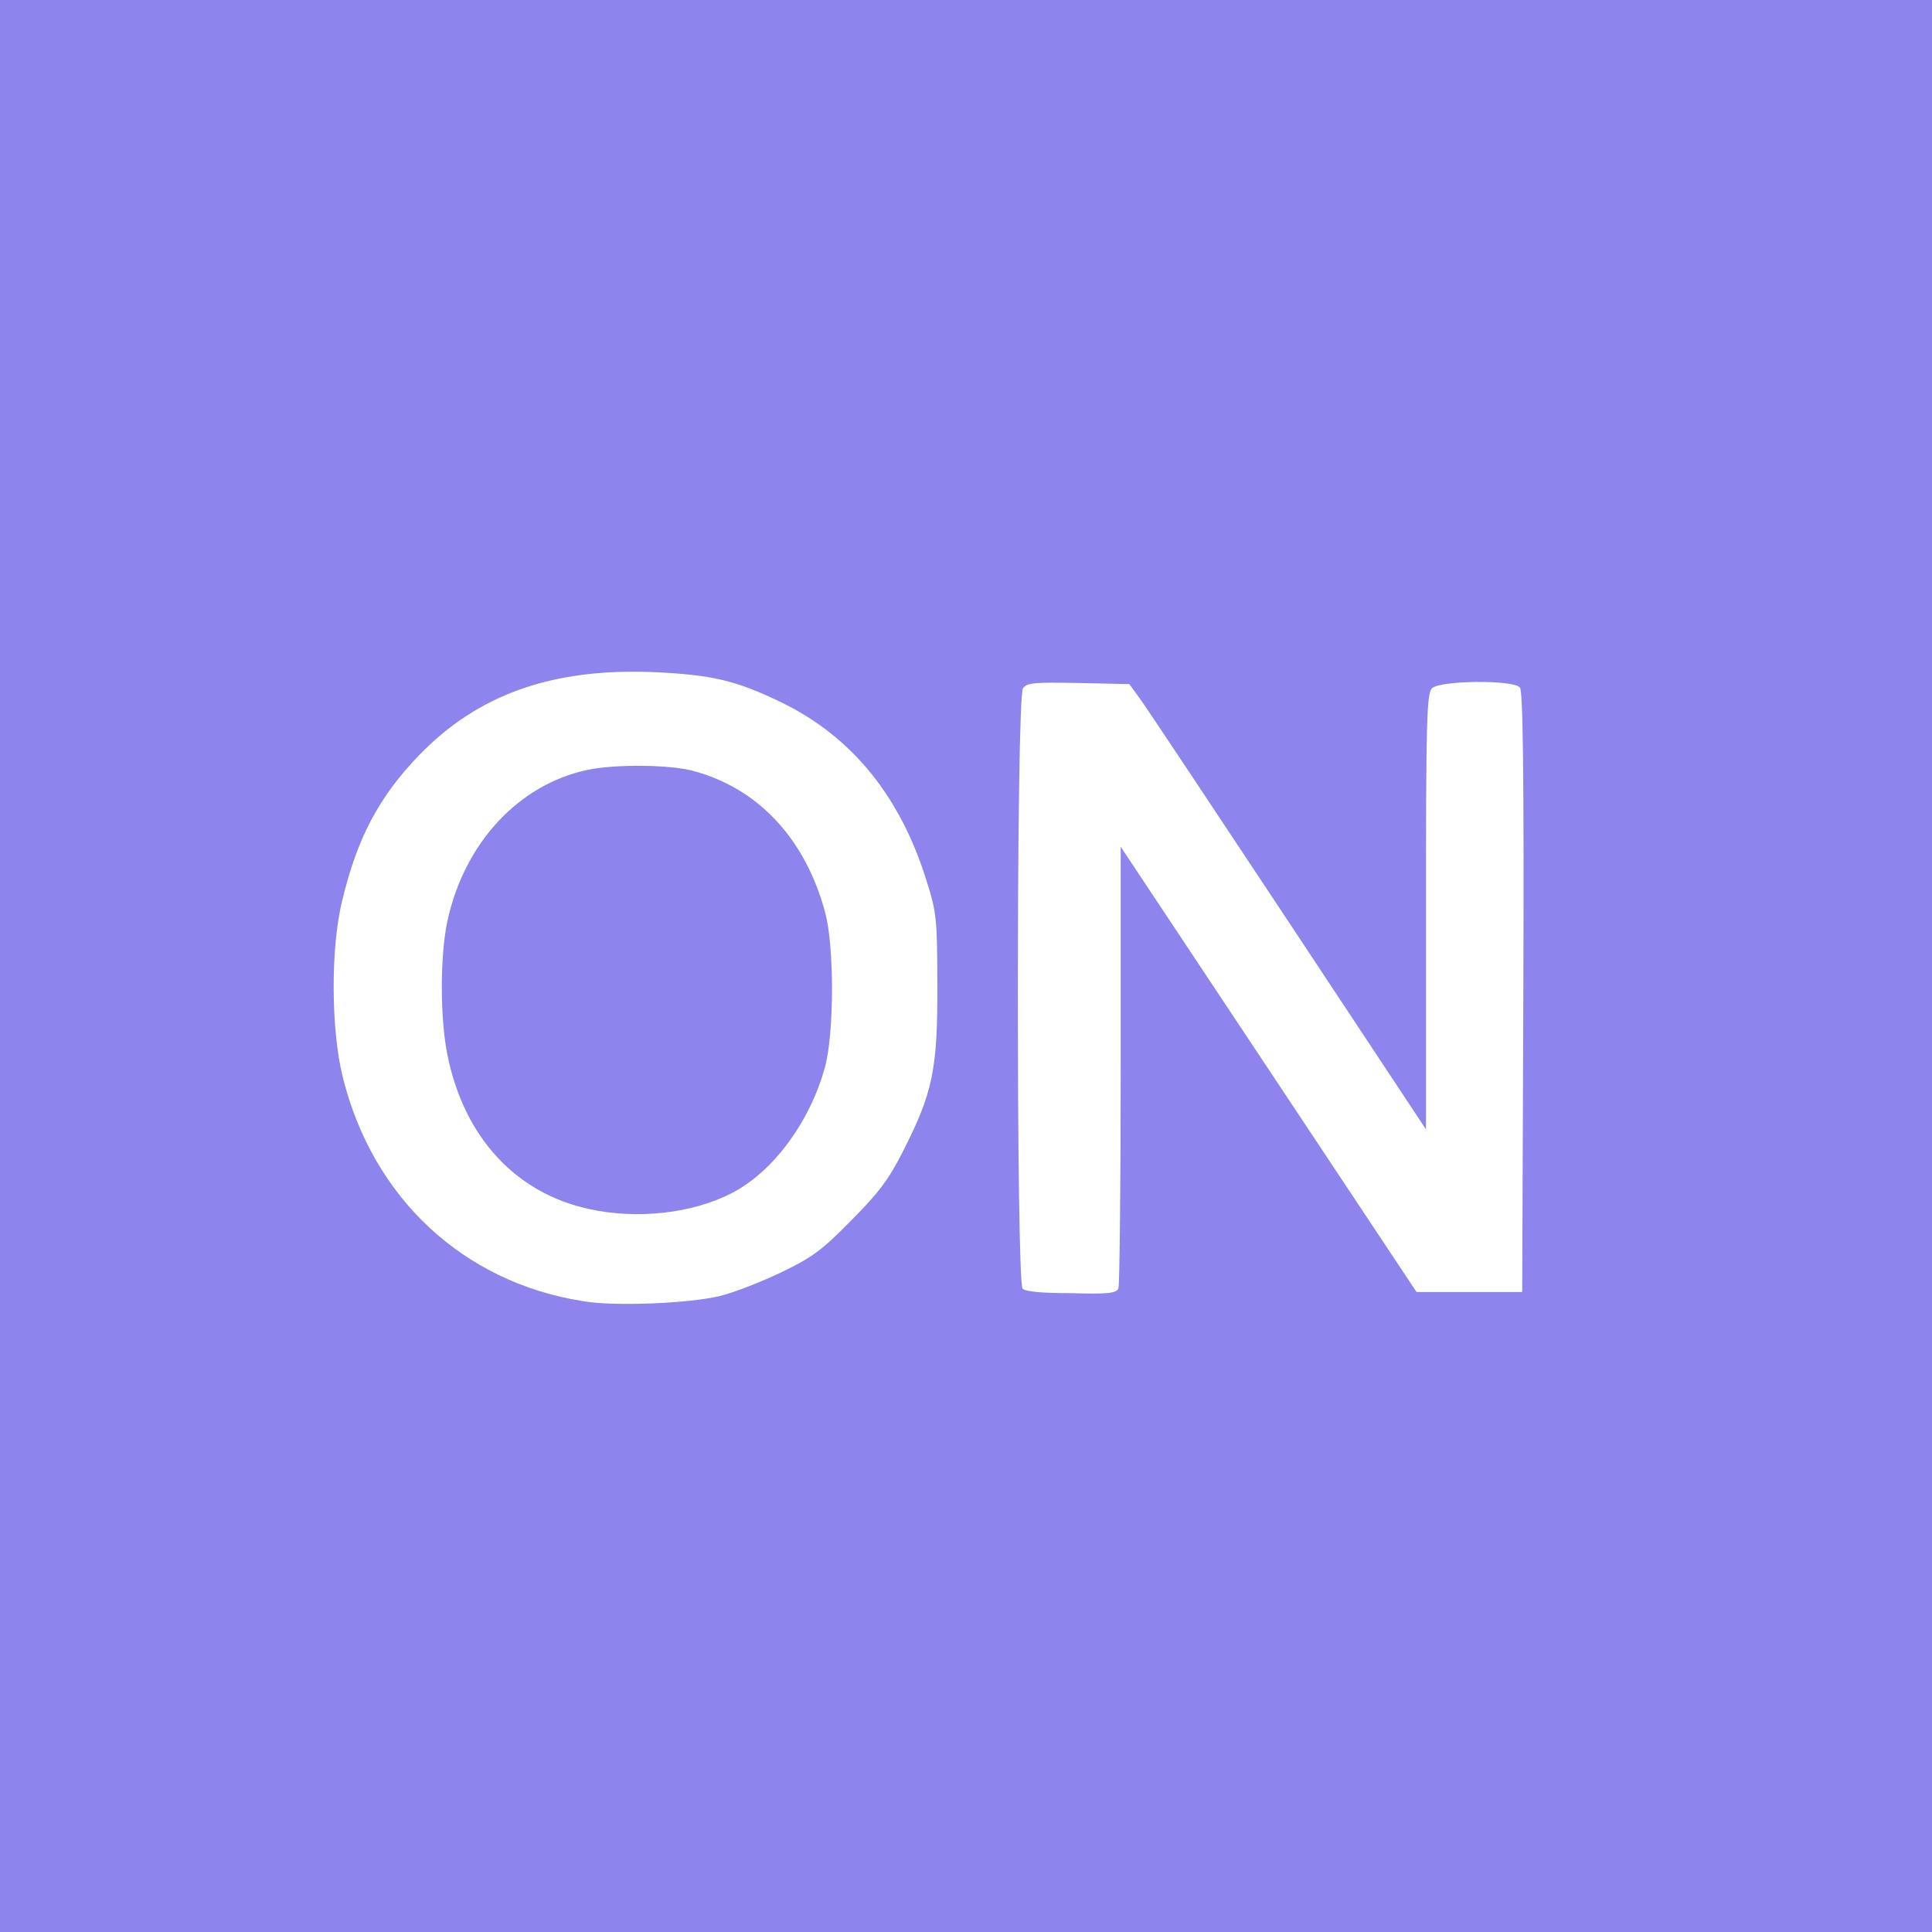
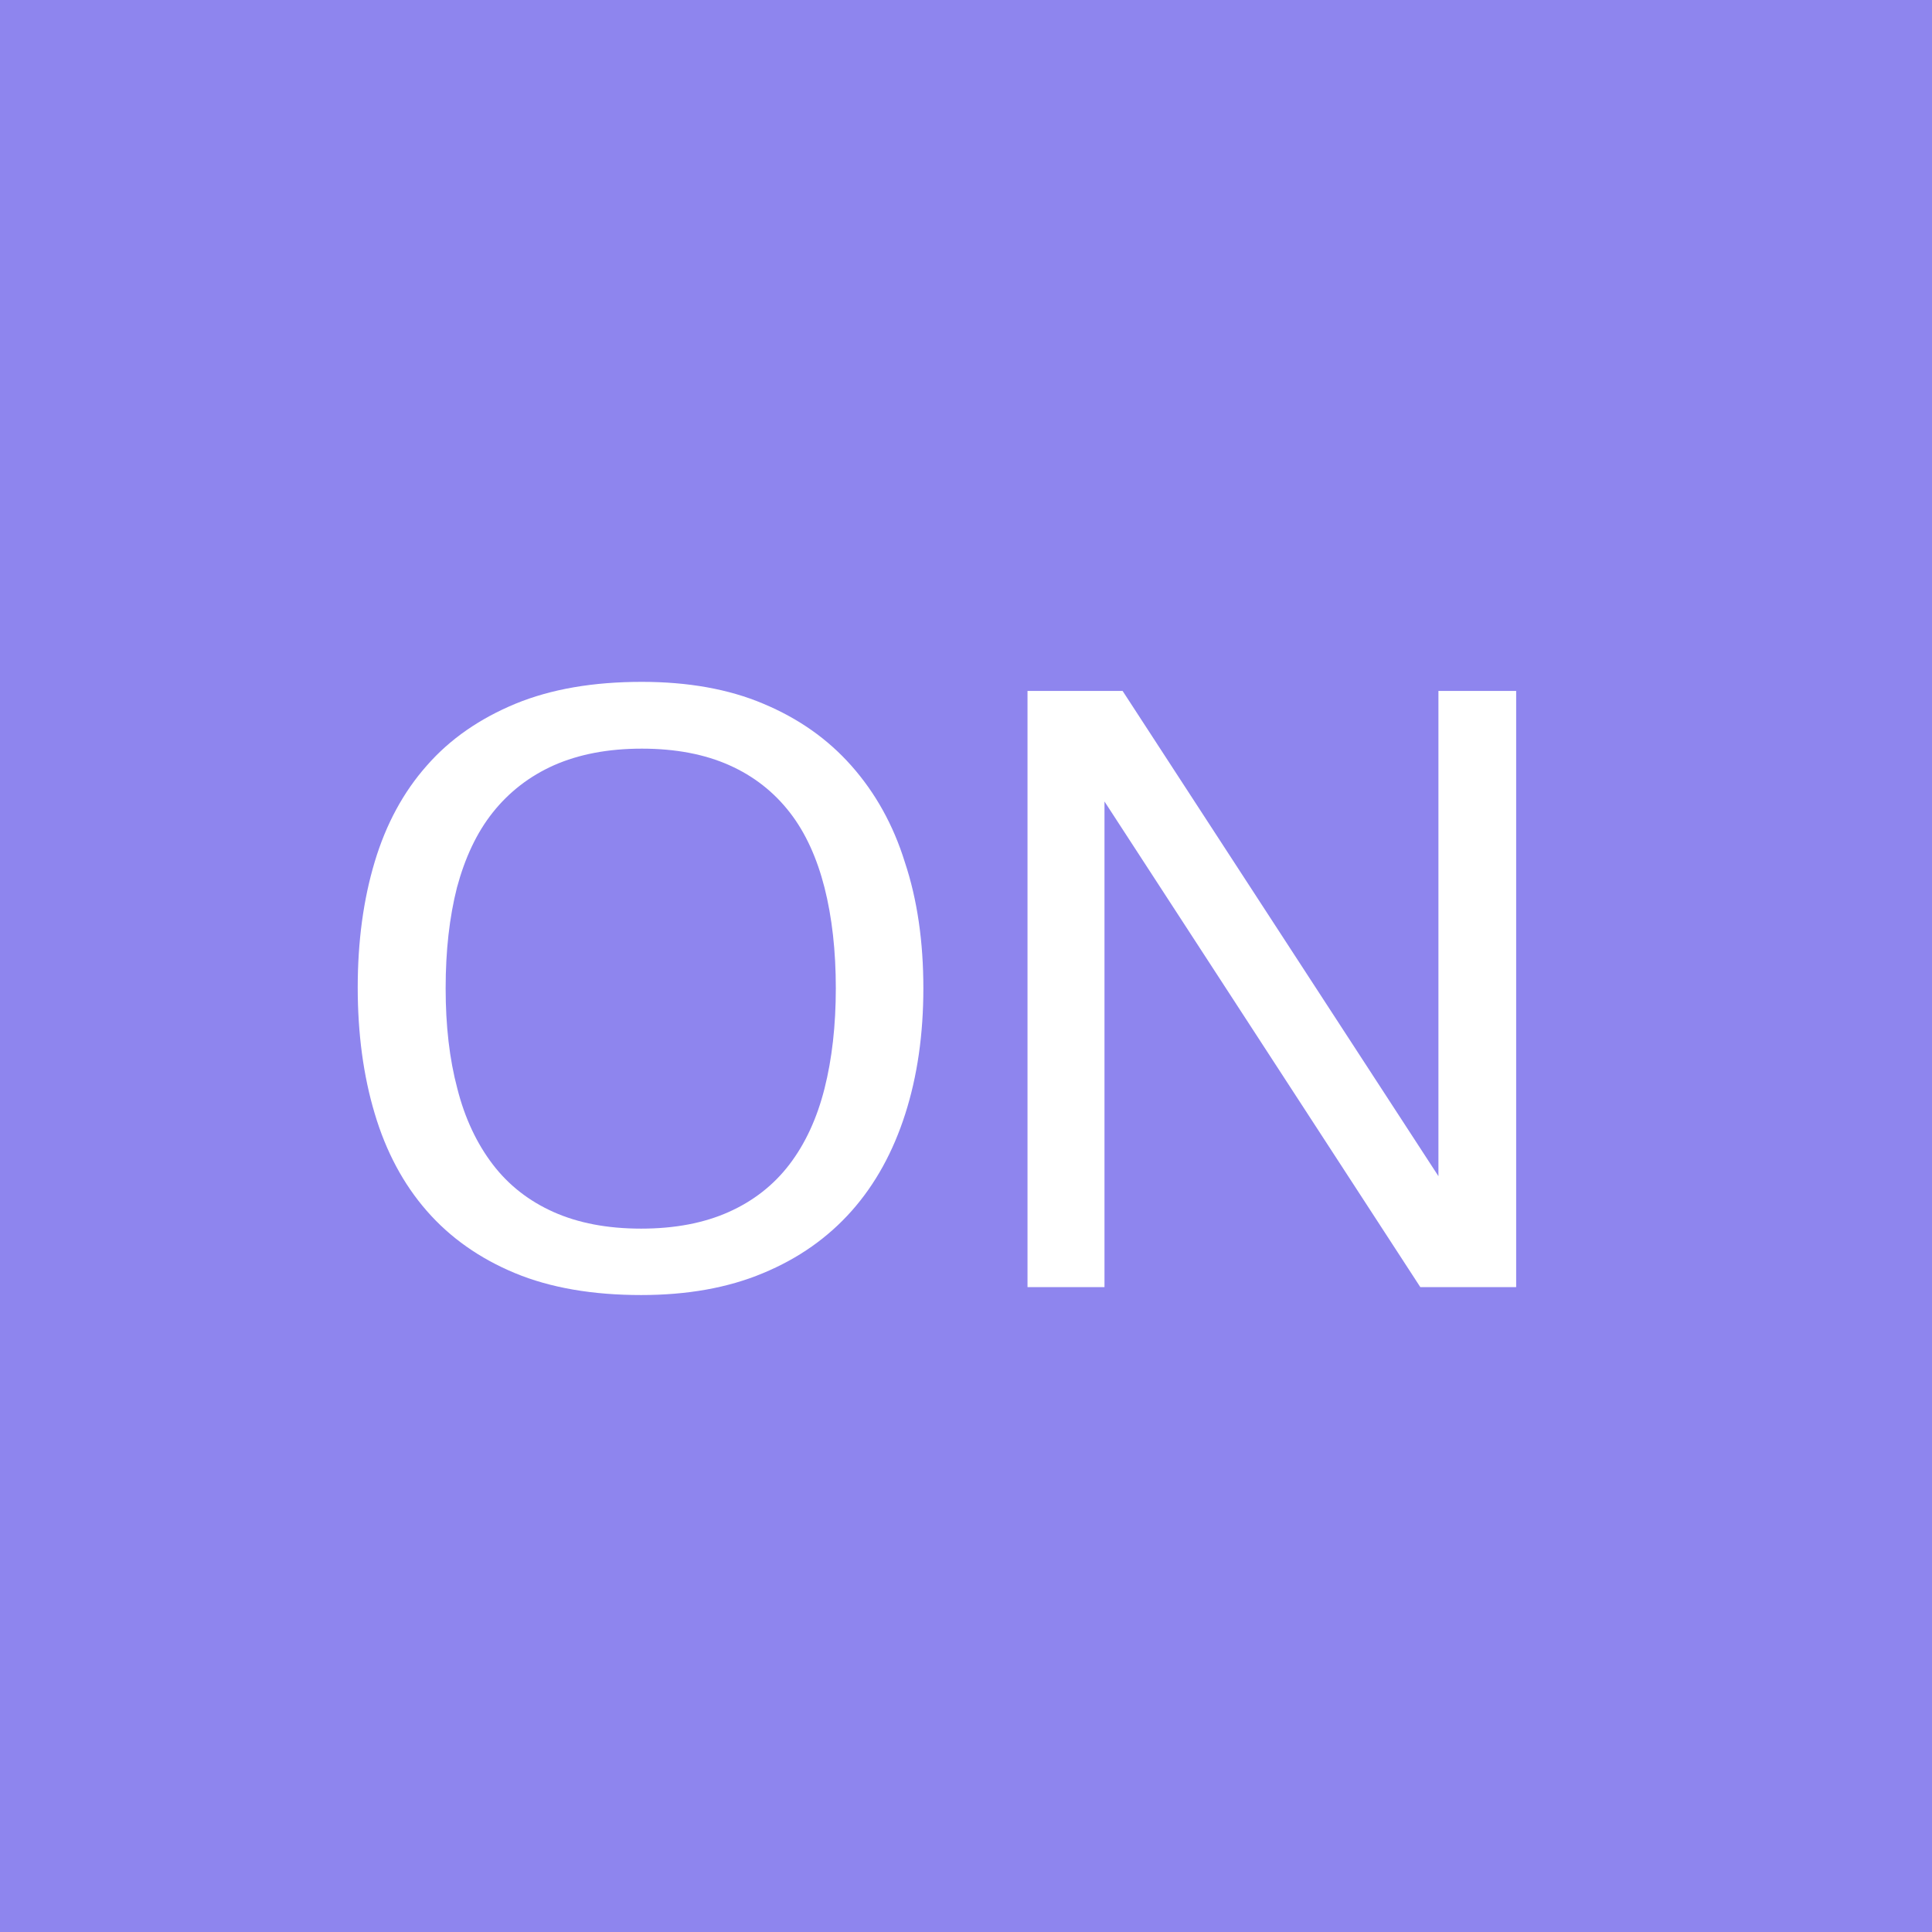
- <svg xmlns="http://www.w3.org/2000/svg" version="1.1" id="SVGRoot" x="0px" y="0px" viewBox="0 0 512 512" style="enable-background:new 0 0 512 512;" xml:space="preserve">
+ <svg xmlns="http://www.w3.org/2000/svg" version="1.1" id="Layer" x="0px" y="0px" viewBox="0 0 512 512" style="enable-background:new 0 0 512 512;" xml:space="preserve">
  <style type="text/css">
- 	.st0{fill:#FFFFFF;}
- 	.st1{fill:#8D84ED;}
+ 	.st0{fill:#8E85EE;}
+ 	.st1{fill:#FFFFFF;}
</style>
-   <g id="layer1">
-     <rect x="53" y="106" class="st0" width="426" height="323" />
-     <path id="path39" class="st1" d="M0,256V0h256h256v256v256H256H0V256z M191,343.4   c3.6-0.9,10.8-3.7,16-6.2c8.1-3.9,10.8-5.8,18.5-13.7c7.3-7.3,10-10.9,13.7-18.2c7.9-15.5,9.3-21.7,9.2-43.9   c0-17.7-0.2-19.6-2.8-27.8c-6.9-22.4-19.7-38.2-38.2-47.3c-12.3-6-18.7-7.5-34.6-8.2c-26.7-1-46.2,6-61.7,22   c-10.7,11.1-16.4,21.9-20.4,38.5c-3.1,12.5-3,34.1,0.1,46.7c7.9,32.1,31.9,54.5,63.6,59.5C162.8,346.3,183.1,345.4,191,343.4   L191,343.4z M156.1,320.4c-19.4-4.2-33.1-19-37.5-40.7c-2-9.6-2-26.1-0.1-35.3c4.4-20.8,18.8-36.5,37.3-40.4   c7.3-1.5,21.6-1.4,27.9,0.3c17.3,4.6,29.8,18.1,35,37.6c2.4,9,2.4,31.9-0.1,41c-4,14.5-13.8,27.8-24.9,33.4   C183.3,321.6,168.8,323.2,156.1,320.4L156.1,320.4z M296.4,341.4c0.3-0.9,0.6-27.5,0.6-59.3l0-57.7l39.2,59l39.2,59h14h14l0.3-79.4   c0.2-57.8-0.1-79.8-0.9-80.8c-1.7-2.1-21.2-1.9-23.3,0.2c-1.4,1.4-1.6,8.1-1.6,59.2v57.7l-36.4-55c-20-30.2-37.7-56.8-39.3-59   l-2.9-4l-13.5-0.3c-11.8-0.2-13.6-0.1-14.7,1.4c-1.8,2.4-1.8,157.4-0.1,159.1c0.8,0.8,5.1,1.2,12.9,1.2   C293.8,343,295.9,342.7,296.4,341.4z" />
+   <rect class="st0" width="512" height="512" />
+   <g>
+     <path class="st1" d="M244.7,261.9c0,12.2-1.6,23.3-4.8,33.3c-3.2,10-7.9,18.6-14.2,25.7c-6.3,7.1-14.1,12.6-23.5,16.5   c-9.3,3.9-20.1,5.8-32.3,5.8c-12.8,0-24-1.9-33.4-5.8c-9.4-3.9-17.2-9.4-23.4-16.5c-6.2-7.1-10.8-15.7-13.8-25.8   c-3-10-4.5-21.2-4.5-33.4c0-12.2,1.5-23.3,4.5-33.3c3-10,7.6-18.5,13.8-25.5c6.2-7.1,14.1-12.5,23.5-16.4   c9.5-3.9,20.6-5.8,33.5-5.8c12.2,0,23,1.9,32.2,5.8c9.3,3.9,17,9.3,23.3,16.4c6.3,7.1,11.1,15.6,14.2,25.6   C243.1,238.4,244.7,249.6,244.7,261.9z M118.1,261.9c0,9.9,1,18.7,3.1,26.6c2,7.9,5.2,14.6,9.4,20.1c4.2,5.5,9.6,9.7,16.1,12.6   c6.5,2.9,14.2,4.4,23.2,4.4c9,0,16.7-1.5,23.2-4.4c6.5-2.9,11.9-7.1,16.1-12.6c4.2-5.5,7.3-12.2,9.3-20.1c2-7.9,3-16.8,3-26.6   c0-9.9-1-18.8-3-26.7c-2-7.8-5-14.5-9.2-19.9c-4.2-5.4-9.5-9.6-16-12.5c-6.5-2.9-14.2-4.4-23.2-4.4c-9,0-16.7,1.5-23.3,4.4   c-6.5,2.9-11.9,7.1-16.2,12.5c-4.3,5.4-7.4,12.1-9.5,19.9C119.1,243.1,118.1,251.9,118.1,261.9z" />
+     <polygon class="st1" points="381.2,183.1 381.2,243.3 381.2,269.6 381.2,311.7 297.5,183.1 272.3,183.1 272.3,341.1 292.7,341.1    292.7,270.7 292.7,255.4 292.7,212.4 376.4,341.1 401.8,341.1 401.8,183.1  " />
  </g>
</svg>
